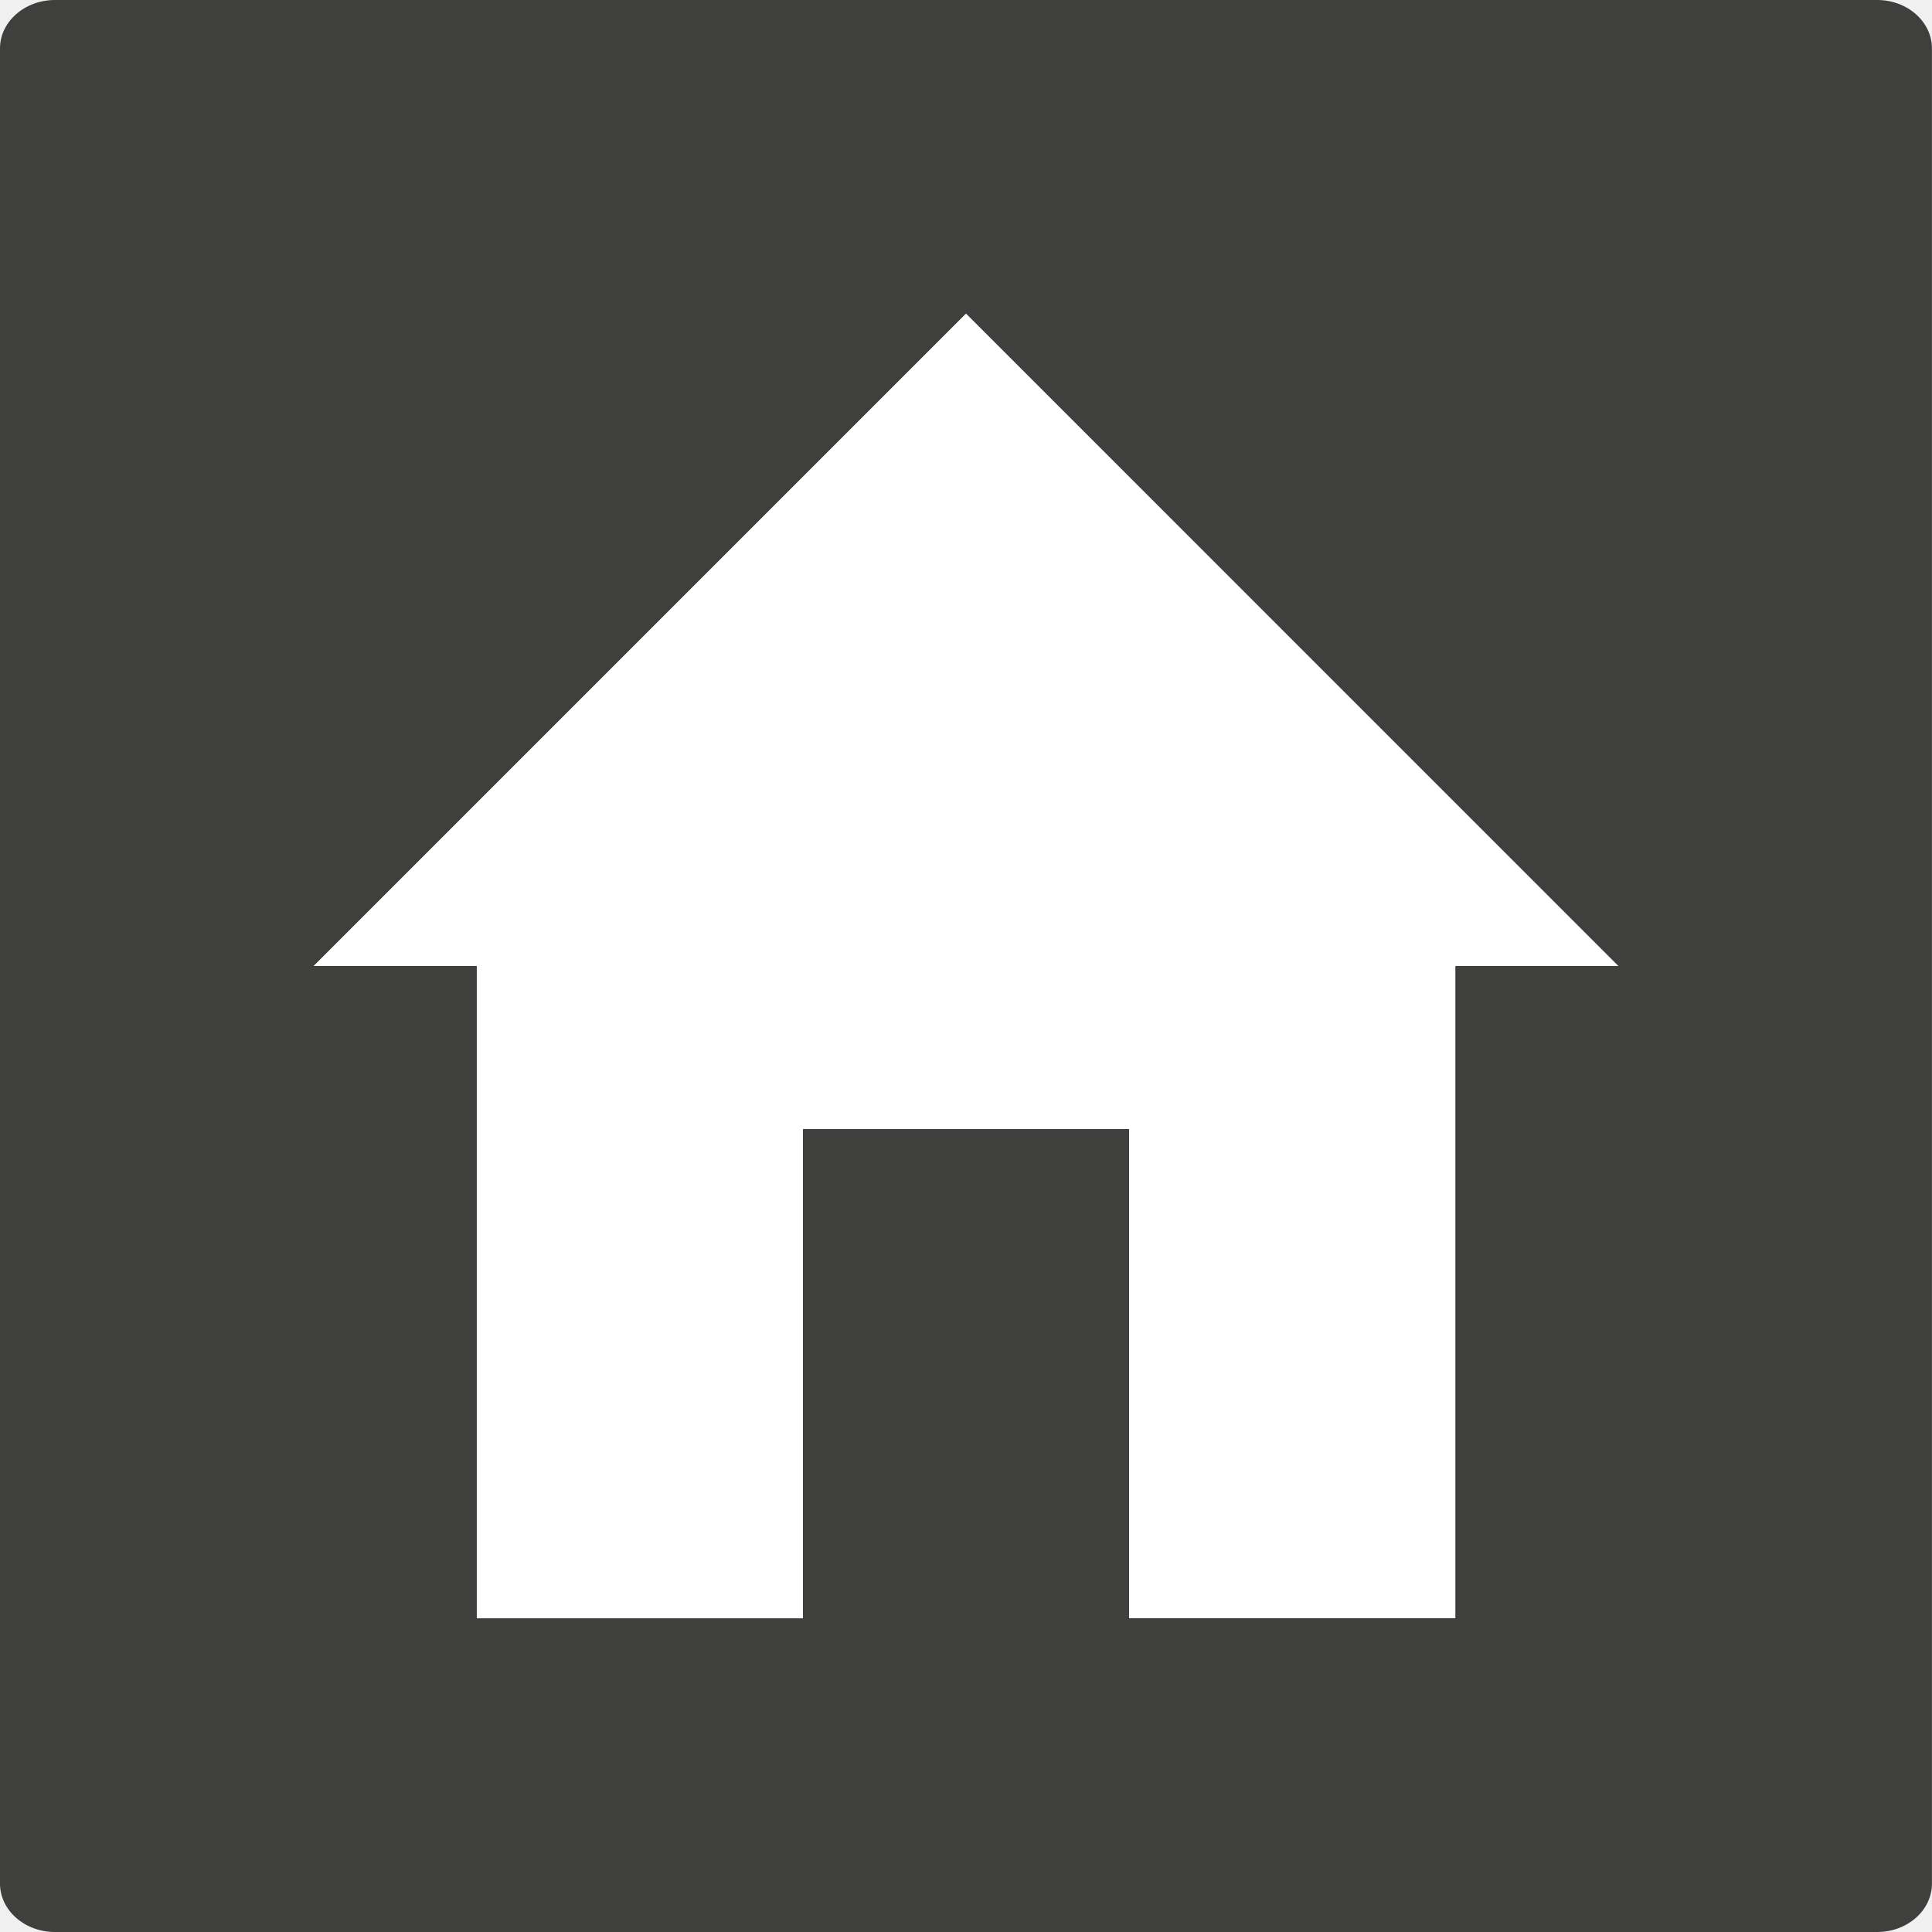
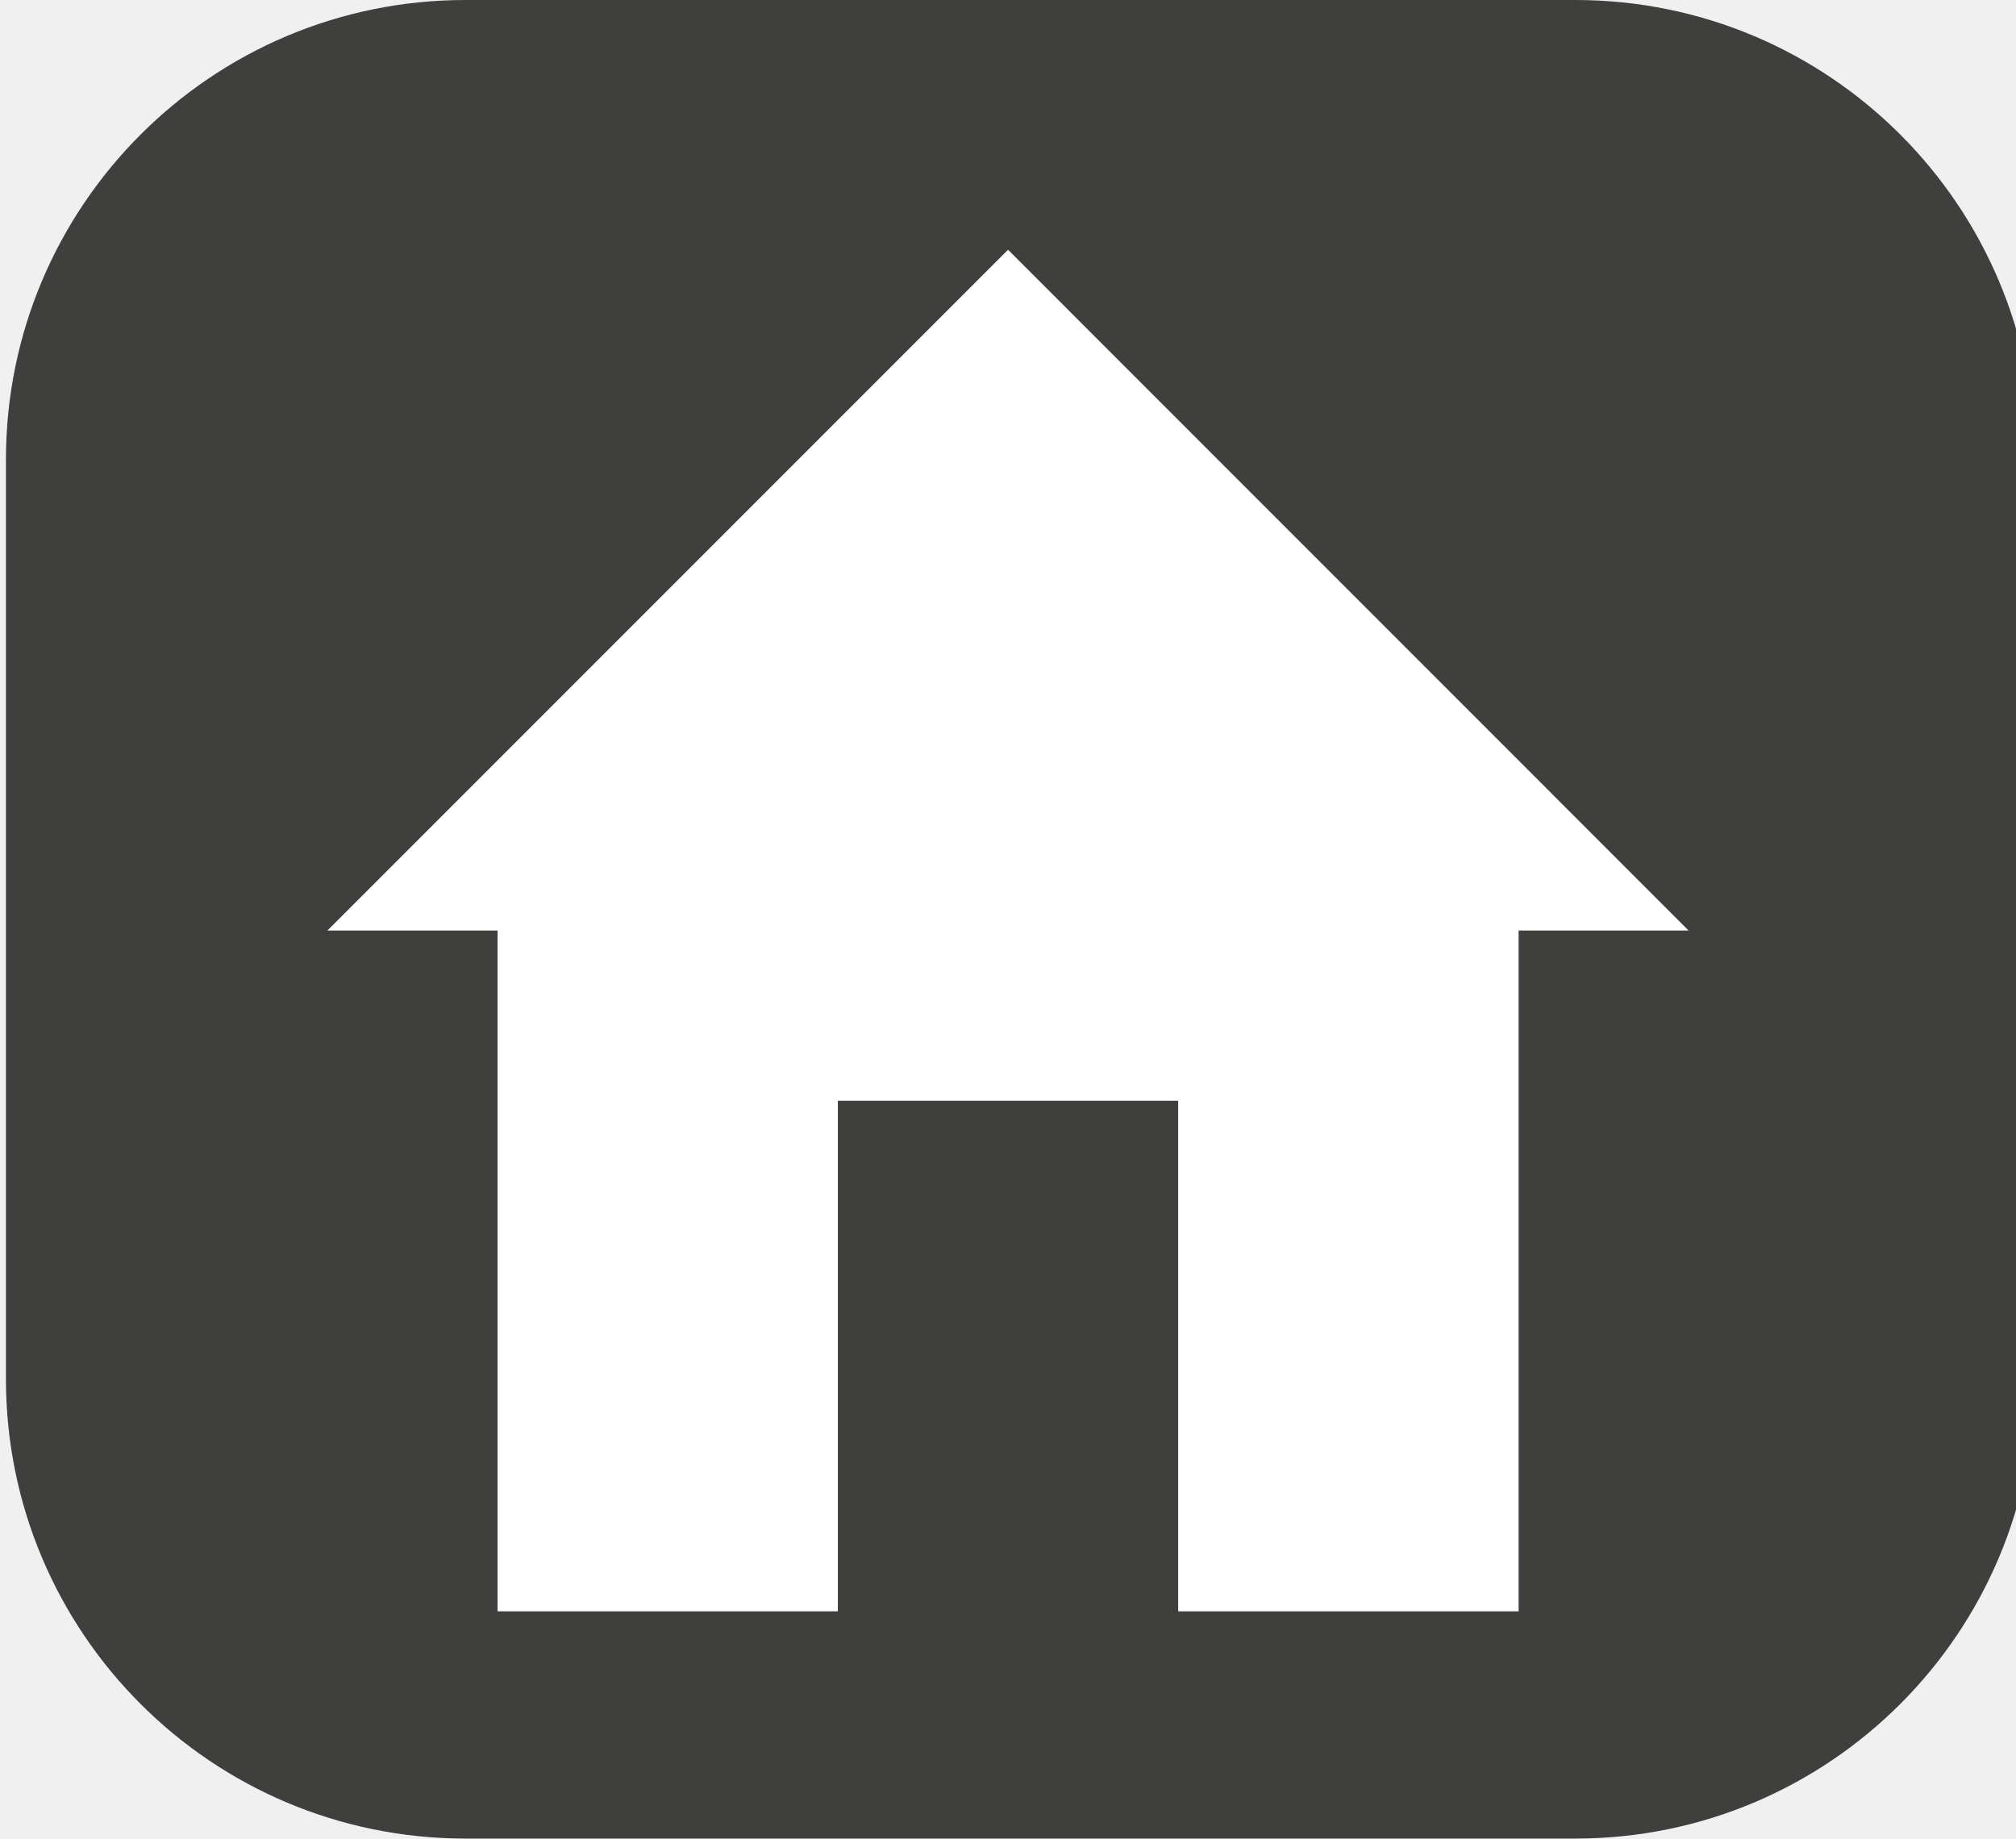
- <svg xmlns="http://www.w3.org/2000/svg" version="1.1" id="Calque_1" x="0px" y="0px" width="162.188px" height="162.193px" viewBox="0 0 162.188 162.193" enable-background="new 0 0 162.188 162.193" xml:space="preserve">
+ <svg xmlns="http://www.w3.org/2000/svg" version="1.1" id="Calque_1" x="0px" y="0px" width="162.188px" height="147.879px" viewBox="0 6.251 162.188 147.879" enable-background="new 0 6.251 162.188 147.879" xml:space="preserve">
+   <path fill="#3F3F3D" d="M163.711,117.16c0,20.418-16.552,36.971-36.969,36.971H37.448c-20.419,0-36.97-16.553-36.97-36.971V43.221  c0-20.418,16.551-36.97,36.97-36.97h89.295c20.417,0,36.969,16.552,36.969,36.97V117.16z" />
  <g>
-     <path fill="#3F3F3D" d="M157.585,0H4.615C2.067,0,0,1.827,0,4.063v154.062c0,2.248,2.066,4.068,4.615,4.068h152.97   c2.549,0,4.603-1.82,4.603-4.068V4.063C162.188,1.827,160.134,0,157.585,0z M122.172,81.097v54.758H94.786V94.787H67.407v41.069   h-27.38V81.097H26.339l54.758-54.759l54.752,54.759H122.172z" />
    <polygon fill="#FFFFFF" points="26.339,81.097 40.028,81.097 40.028,135.855 67.407,135.855 67.407,94.787 94.786,94.787    94.786,135.855 122.172,135.855 122.172,81.097 135.849,81.097 81.097,26.339  " />
  </g>
</svg>
